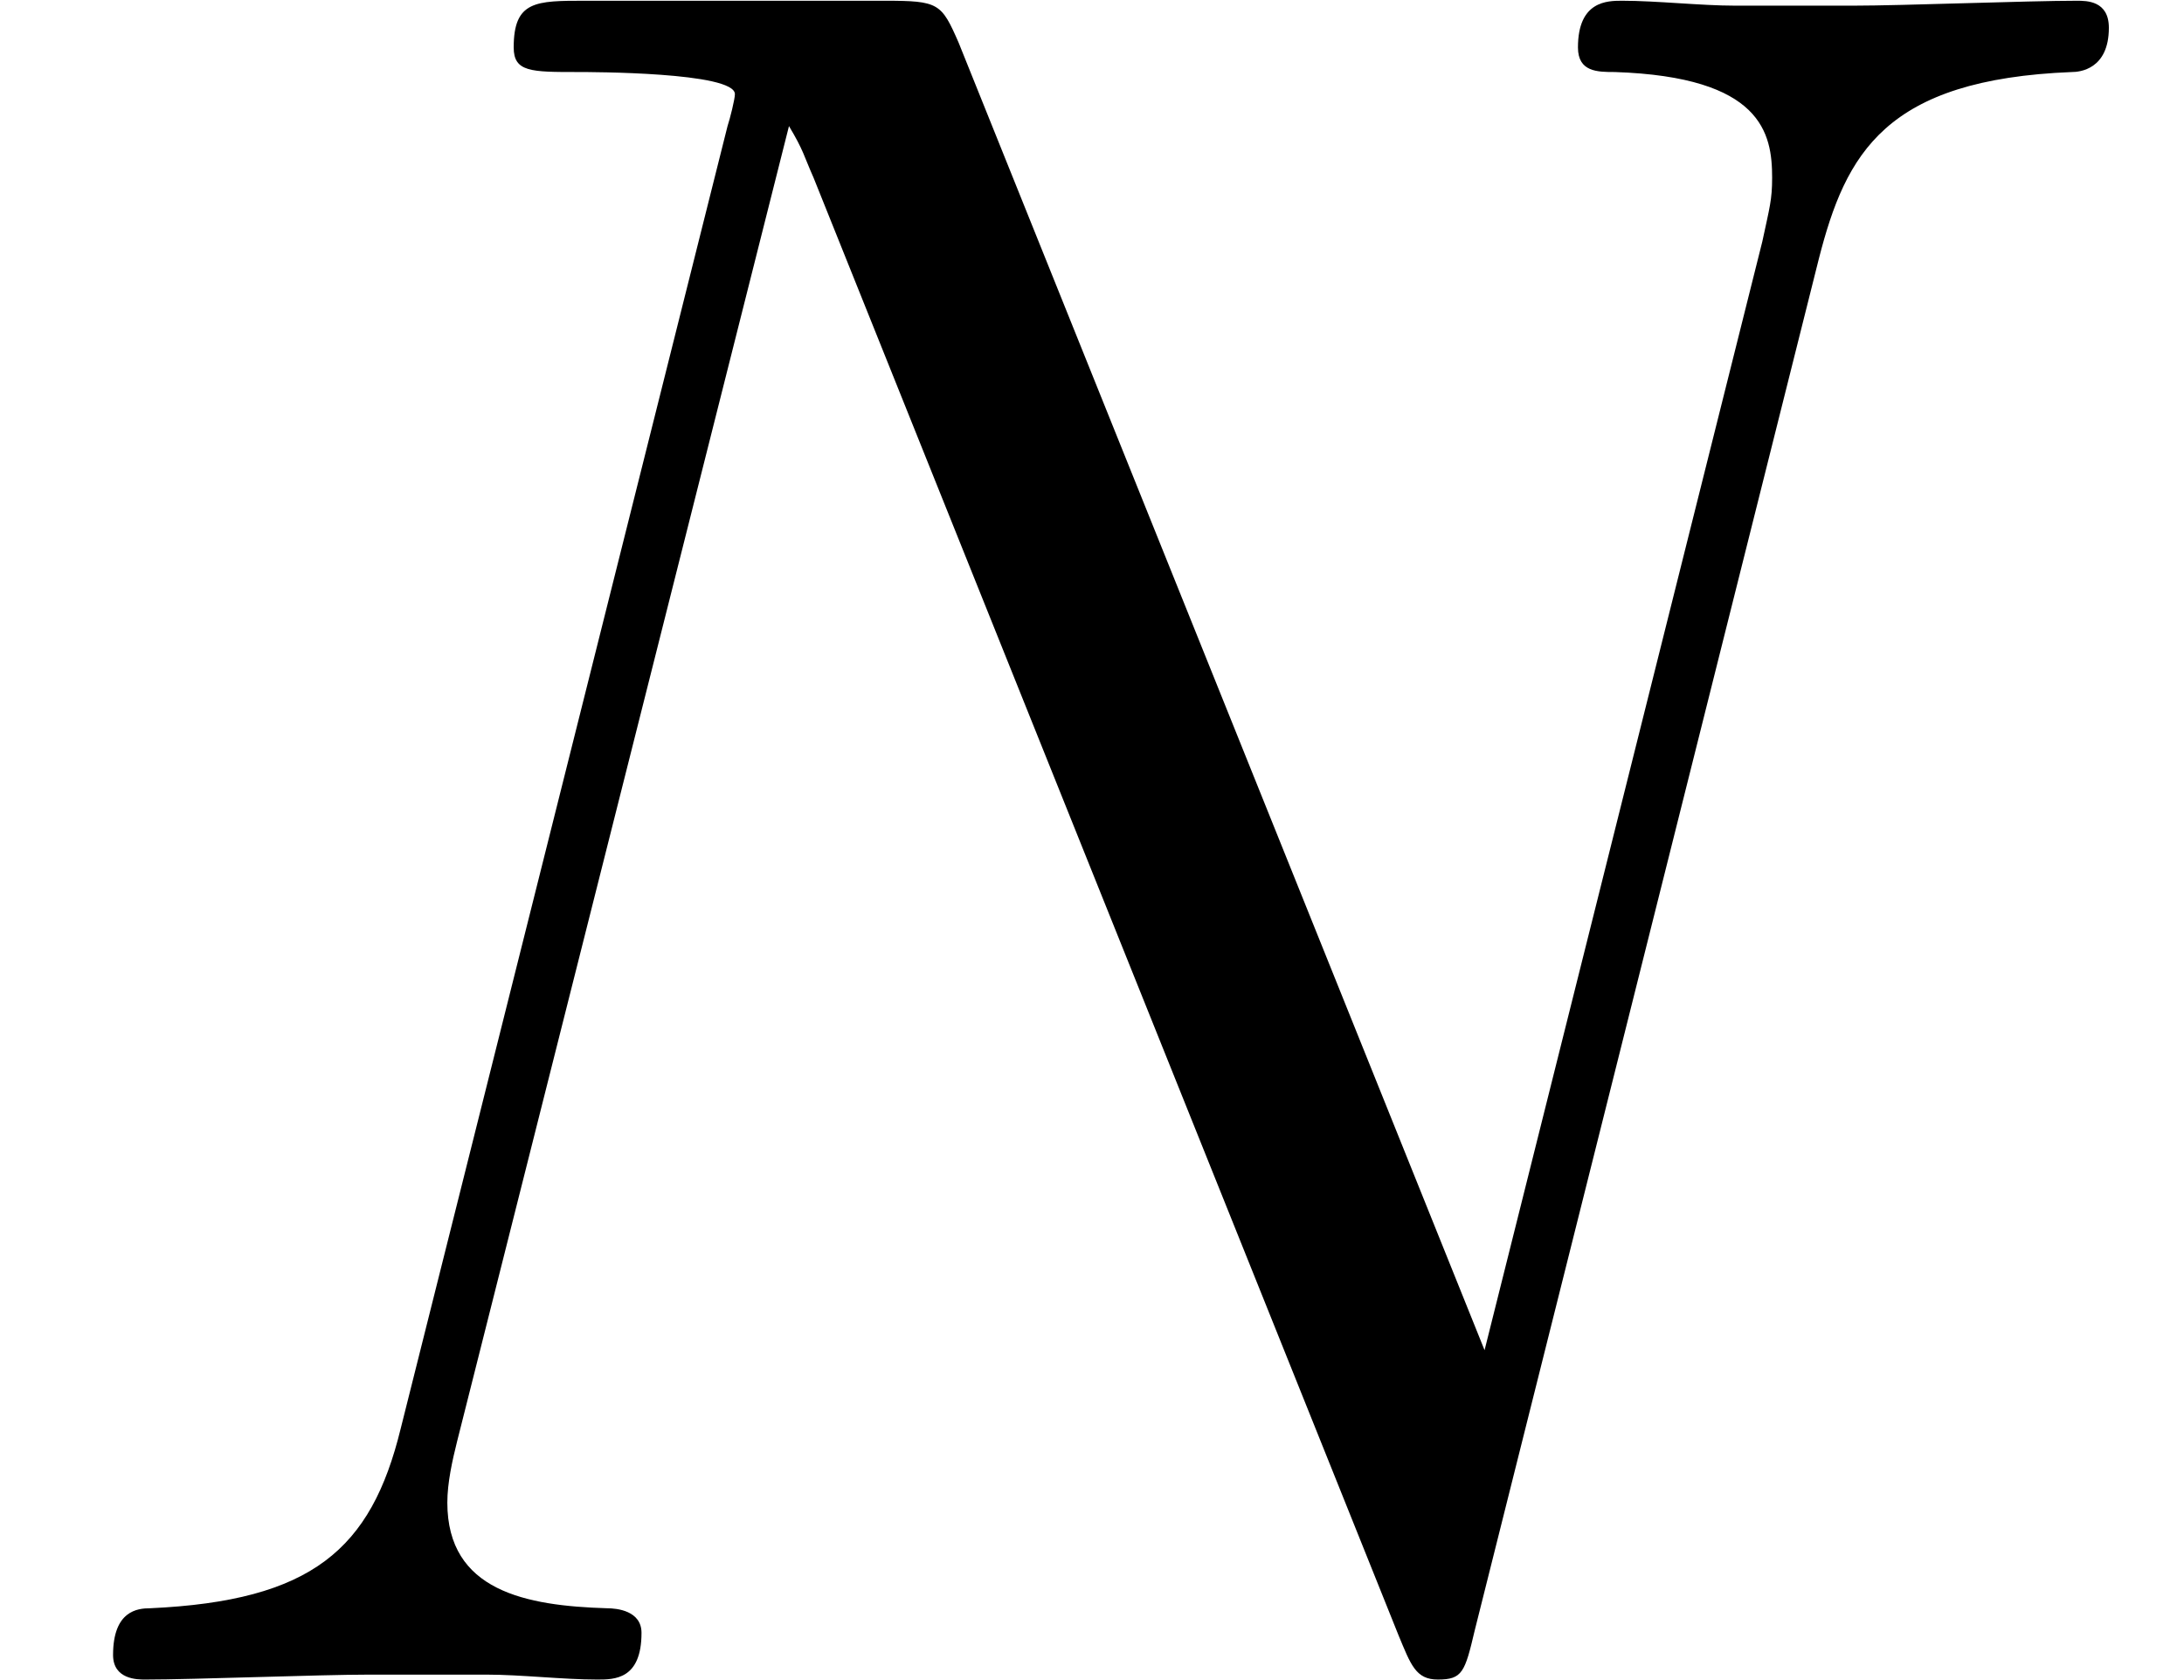
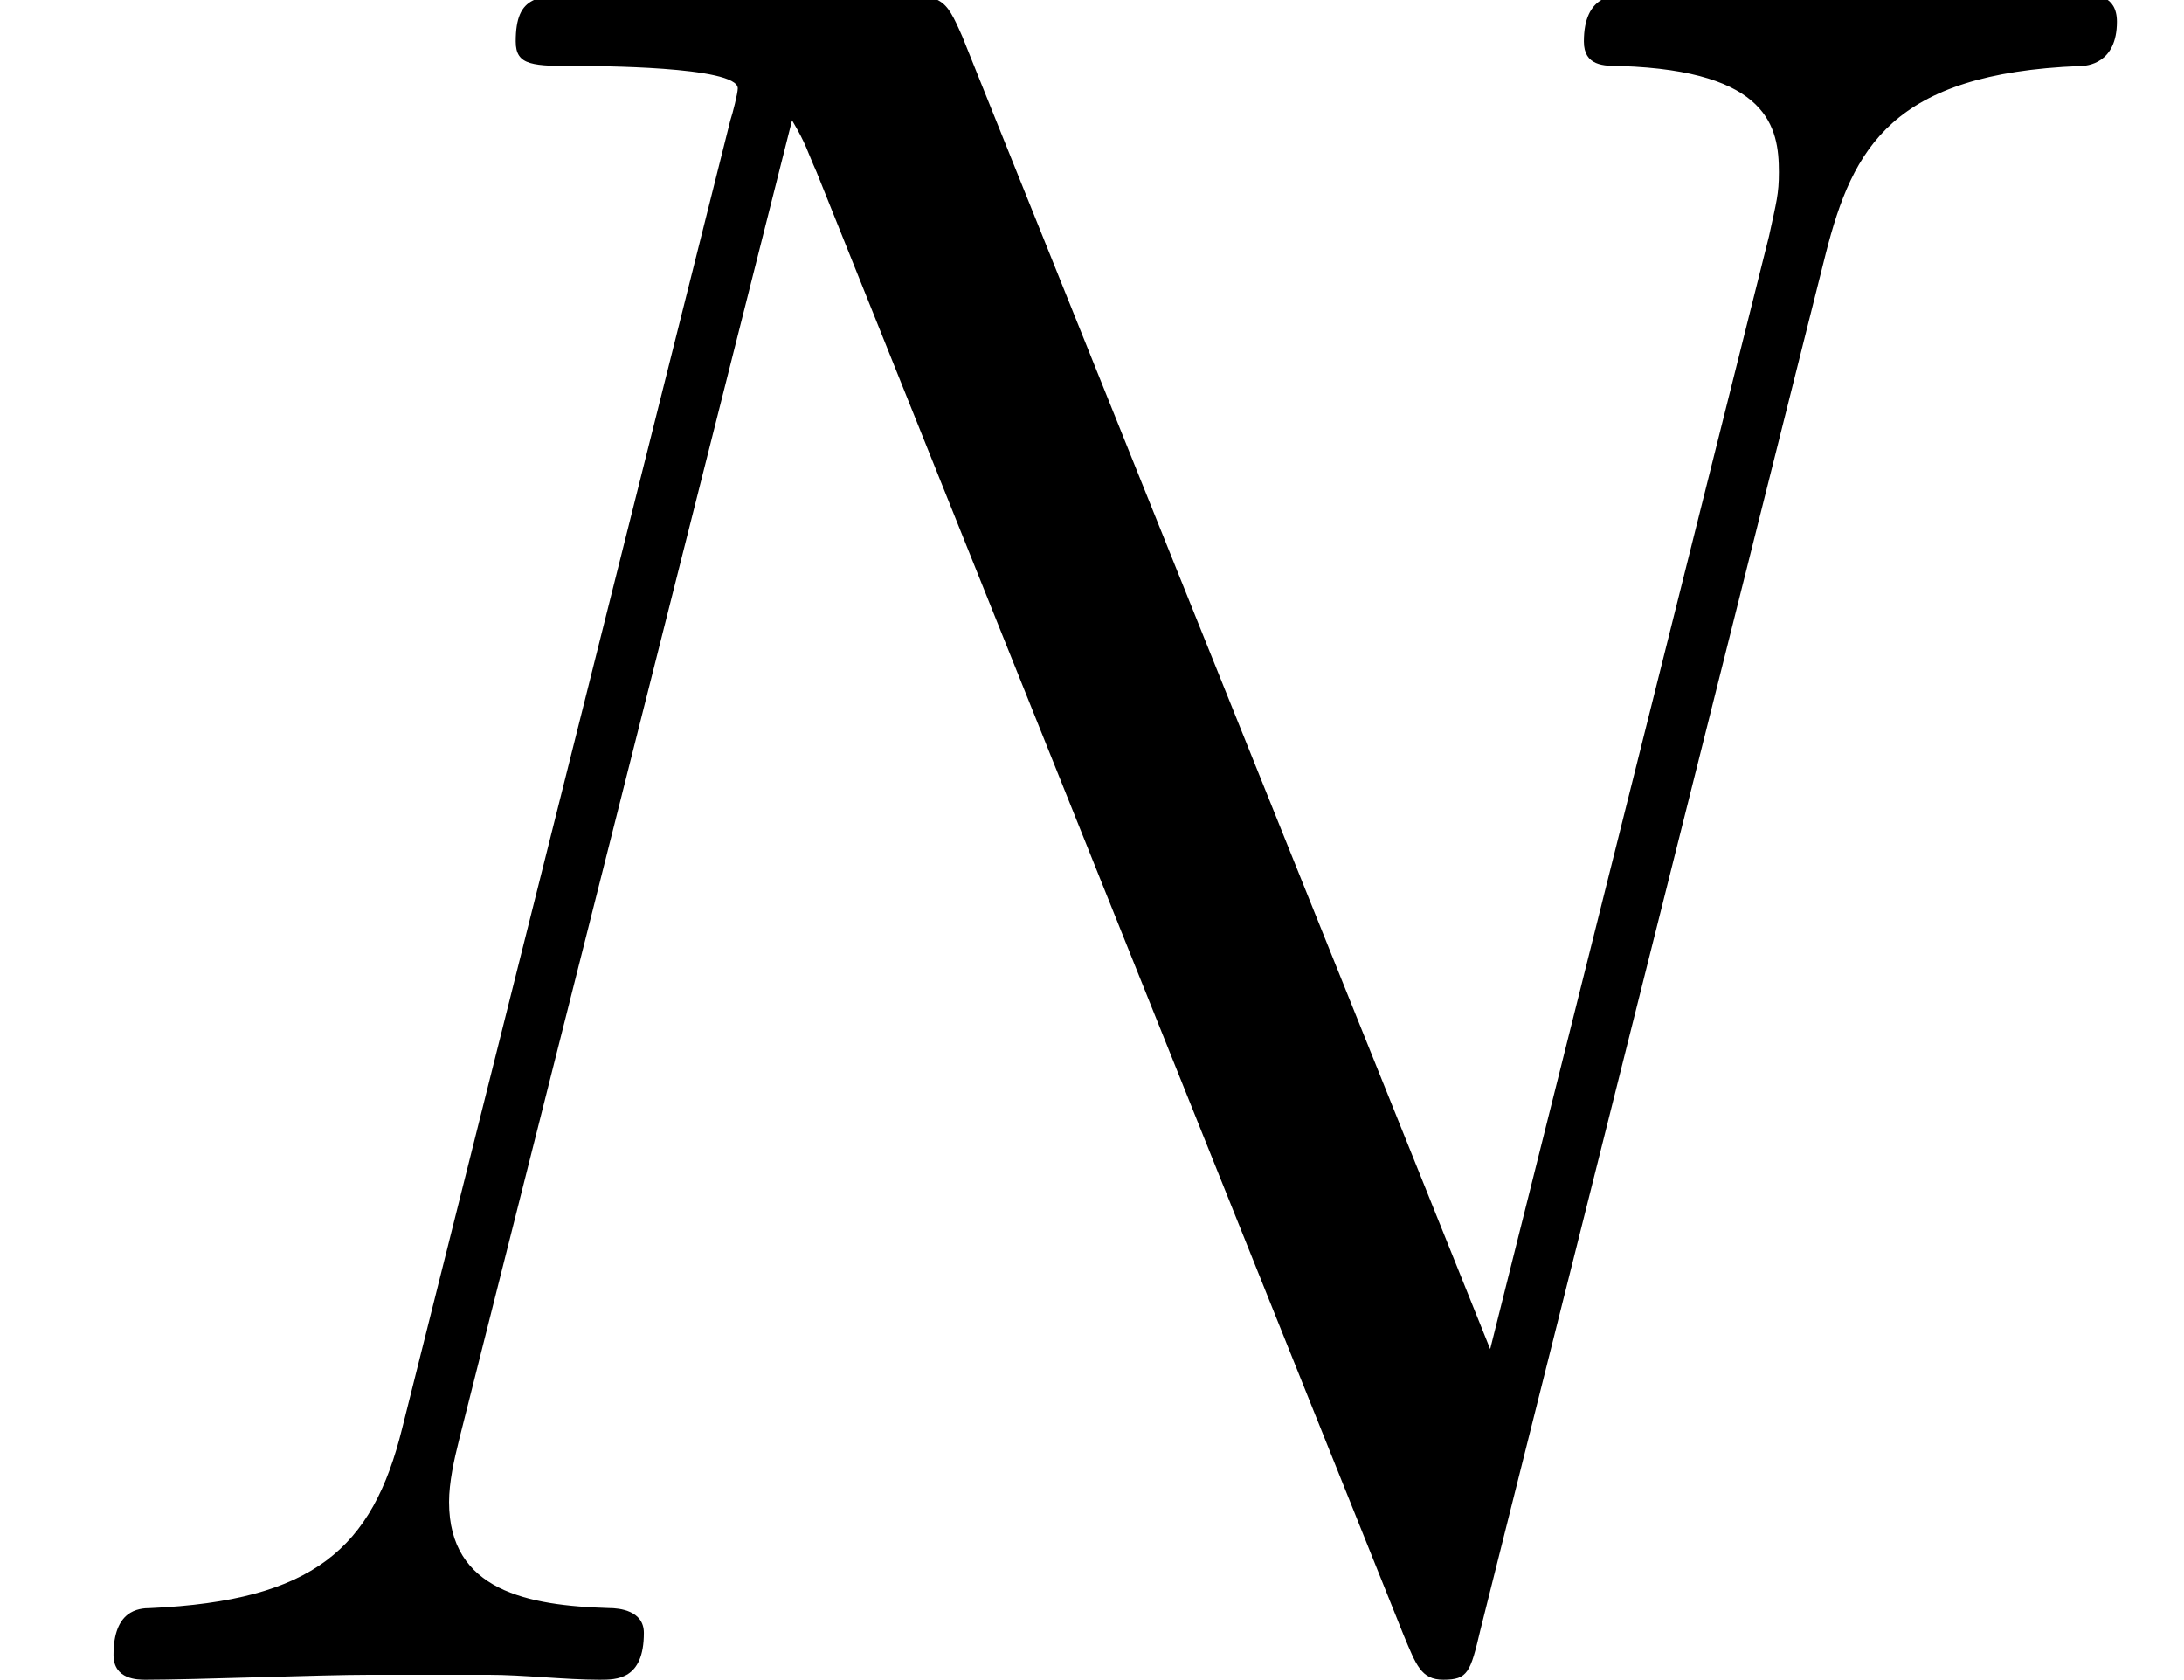
- <svg xmlns="http://www.w3.org/2000/svg" xmlns:xlink="http://www.w3.org/1999/xlink" height="8.169pt" version="1.1" viewBox="0 -8.169 10.623 8.169" width="10.623pt">
+ <svg xmlns="http://www.w3.org/2000/svg" xmlns:xlink="http://www.w3.org/1999/xlink" height="8.139pt" version="1.1" viewBox="0 -8.139 10.583 8.139" width="10.583pt">
  <defs>
-     <path d="M8.88 -6.936C9.012 -7.452 9.204 -7.812 10.116 -7.848C10.152 -7.848 10.296 -7.86 10.296 -8.064C10.296 -8.196 10.188 -8.196 10.14 -8.196C9.9 -8.196 9.288 -8.172 9.048 -8.172H8.472C8.304 -8.172 8.088 -8.196 7.92 -8.196C7.848 -8.196 7.704 -8.196 7.704 -7.968C7.704 -7.848 7.8 -7.848 7.884 -7.848C8.604 -7.824 8.652 -7.548 8.652 -7.332C8.652 -7.224 8.64 -7.188 8.604 -7.02L7.248 -1.608L4.68 -7.992C4.596 -8.184 4.584 -8.196 4.32 -8.196H2.856C2.616 -8.196 2.508 -8.196 2.508 -7.968C2.508 -7.848 2.592 -7.848 2.82 -7.848C2.88 -7.848 3.588 -7.848 3.588 -7.74C3.588 -7.716 3.564 -7.62 3.552 -7.584L1.956 -1.224C1.812 -0.636 1.524 -0.384 0.732 -0.348C0.672 -0.348 0.552 -0.336 0.552 -0.12C0.552 0 0.672 0 0.708 0C0.948 0 1.56 -0.024 1.8 -0.024H2.376C2.544 -0.024 2.748 0 2.916 0C3 0 3.132 0 3.132 -0.228C3.132 -0.336 3.012 -0.348 2.964 -0.348C2.568 -0.36 2.184 -0.432 2.184 -0.864C2.184 -0.96 2.208 -1.068 2.232 -1.164L3.852 -7.584C3.924 -7.464 3.924 -7.44 3.972 -7.332L6.828 -0.216C6.888 -0.072 6.912 0 7.02 0C7.14 0 7.152 -0.036 7.2 -0.24L8.88 -6.936Z" id="g0-78" />
+     <path d="M8.847 -6.91C8.978 -7.424 9.17 -7.783 10.078 -7.819C10.114 -7.819 10.258 -7.831 10.258 -8.034C10.258 -8.165 10.15 -8.165 10.102 -8.165C9.863 -8.165 9.253 -8.141 9.014 -8.141H8.44C8.273 -8.141 8.058 -8.165 7.89 -8.165C7.819 -8.165 7.675 -8.165 7.675 -7.938C7.675 -7.819 7.771 -7.819 7.855 -7.819C8.572 -7.795 8.62 -7.52 8.62 -7.305C8.62 -7.197 8.608 -7.161 8.572 -6.994L7.221 -1.602L4.663 -7.962C4.579 -8.153 4.567 -8.165 4.304 -8.165H2.845C2.606 -8.165 2.499 -8.165 2.499 -7.938C2.499 -7.819 2.582 -7.819 2.809 -7.819C2.869 -7.819 3.575 -7.819 3.575 -7.711C3.575 -7.687 3.551 -7.592 3.539 -7.556L1.949 -1.219C1.805 -0.634 1.518 -0.383 0.729 -0.347C0.669 -0.347 0.55 -0.335 0.55 -0.12C0.55 0 0.669 0 0.705 0C0.944 0 1.554 -0.024 1.793 -0.024H2.367C2.534 -0.024 2.738 0 2.905 0C2.989 0 3.12 0 3.12 -0.227C3.12 -0.335 3.001 -0.347 2.953 -0.347C2.558 -0.359 2.176 -0.43 2.176 -0.861C2.176 -0.956 2.2 -1.064 2.224 -1.16L3.838 -7.556C3.909 -7.436 3.909 -7.412 3.957 -7.305L6.802 -0.215C6.862 -0.072 6.886 0 6.994 0C7.113 0 7.125 -0.036 7.173 -0.239L8.847 -6.91Z" id="g0-78" />
  </defs>
-   <g id="page1" transform="matrix(0.996264 0 0 0.996264 0 0)">
+   <g id="page1">
    <use x="0" xlink:href="#g0-78" y="0" />
  </g>
</svg>
